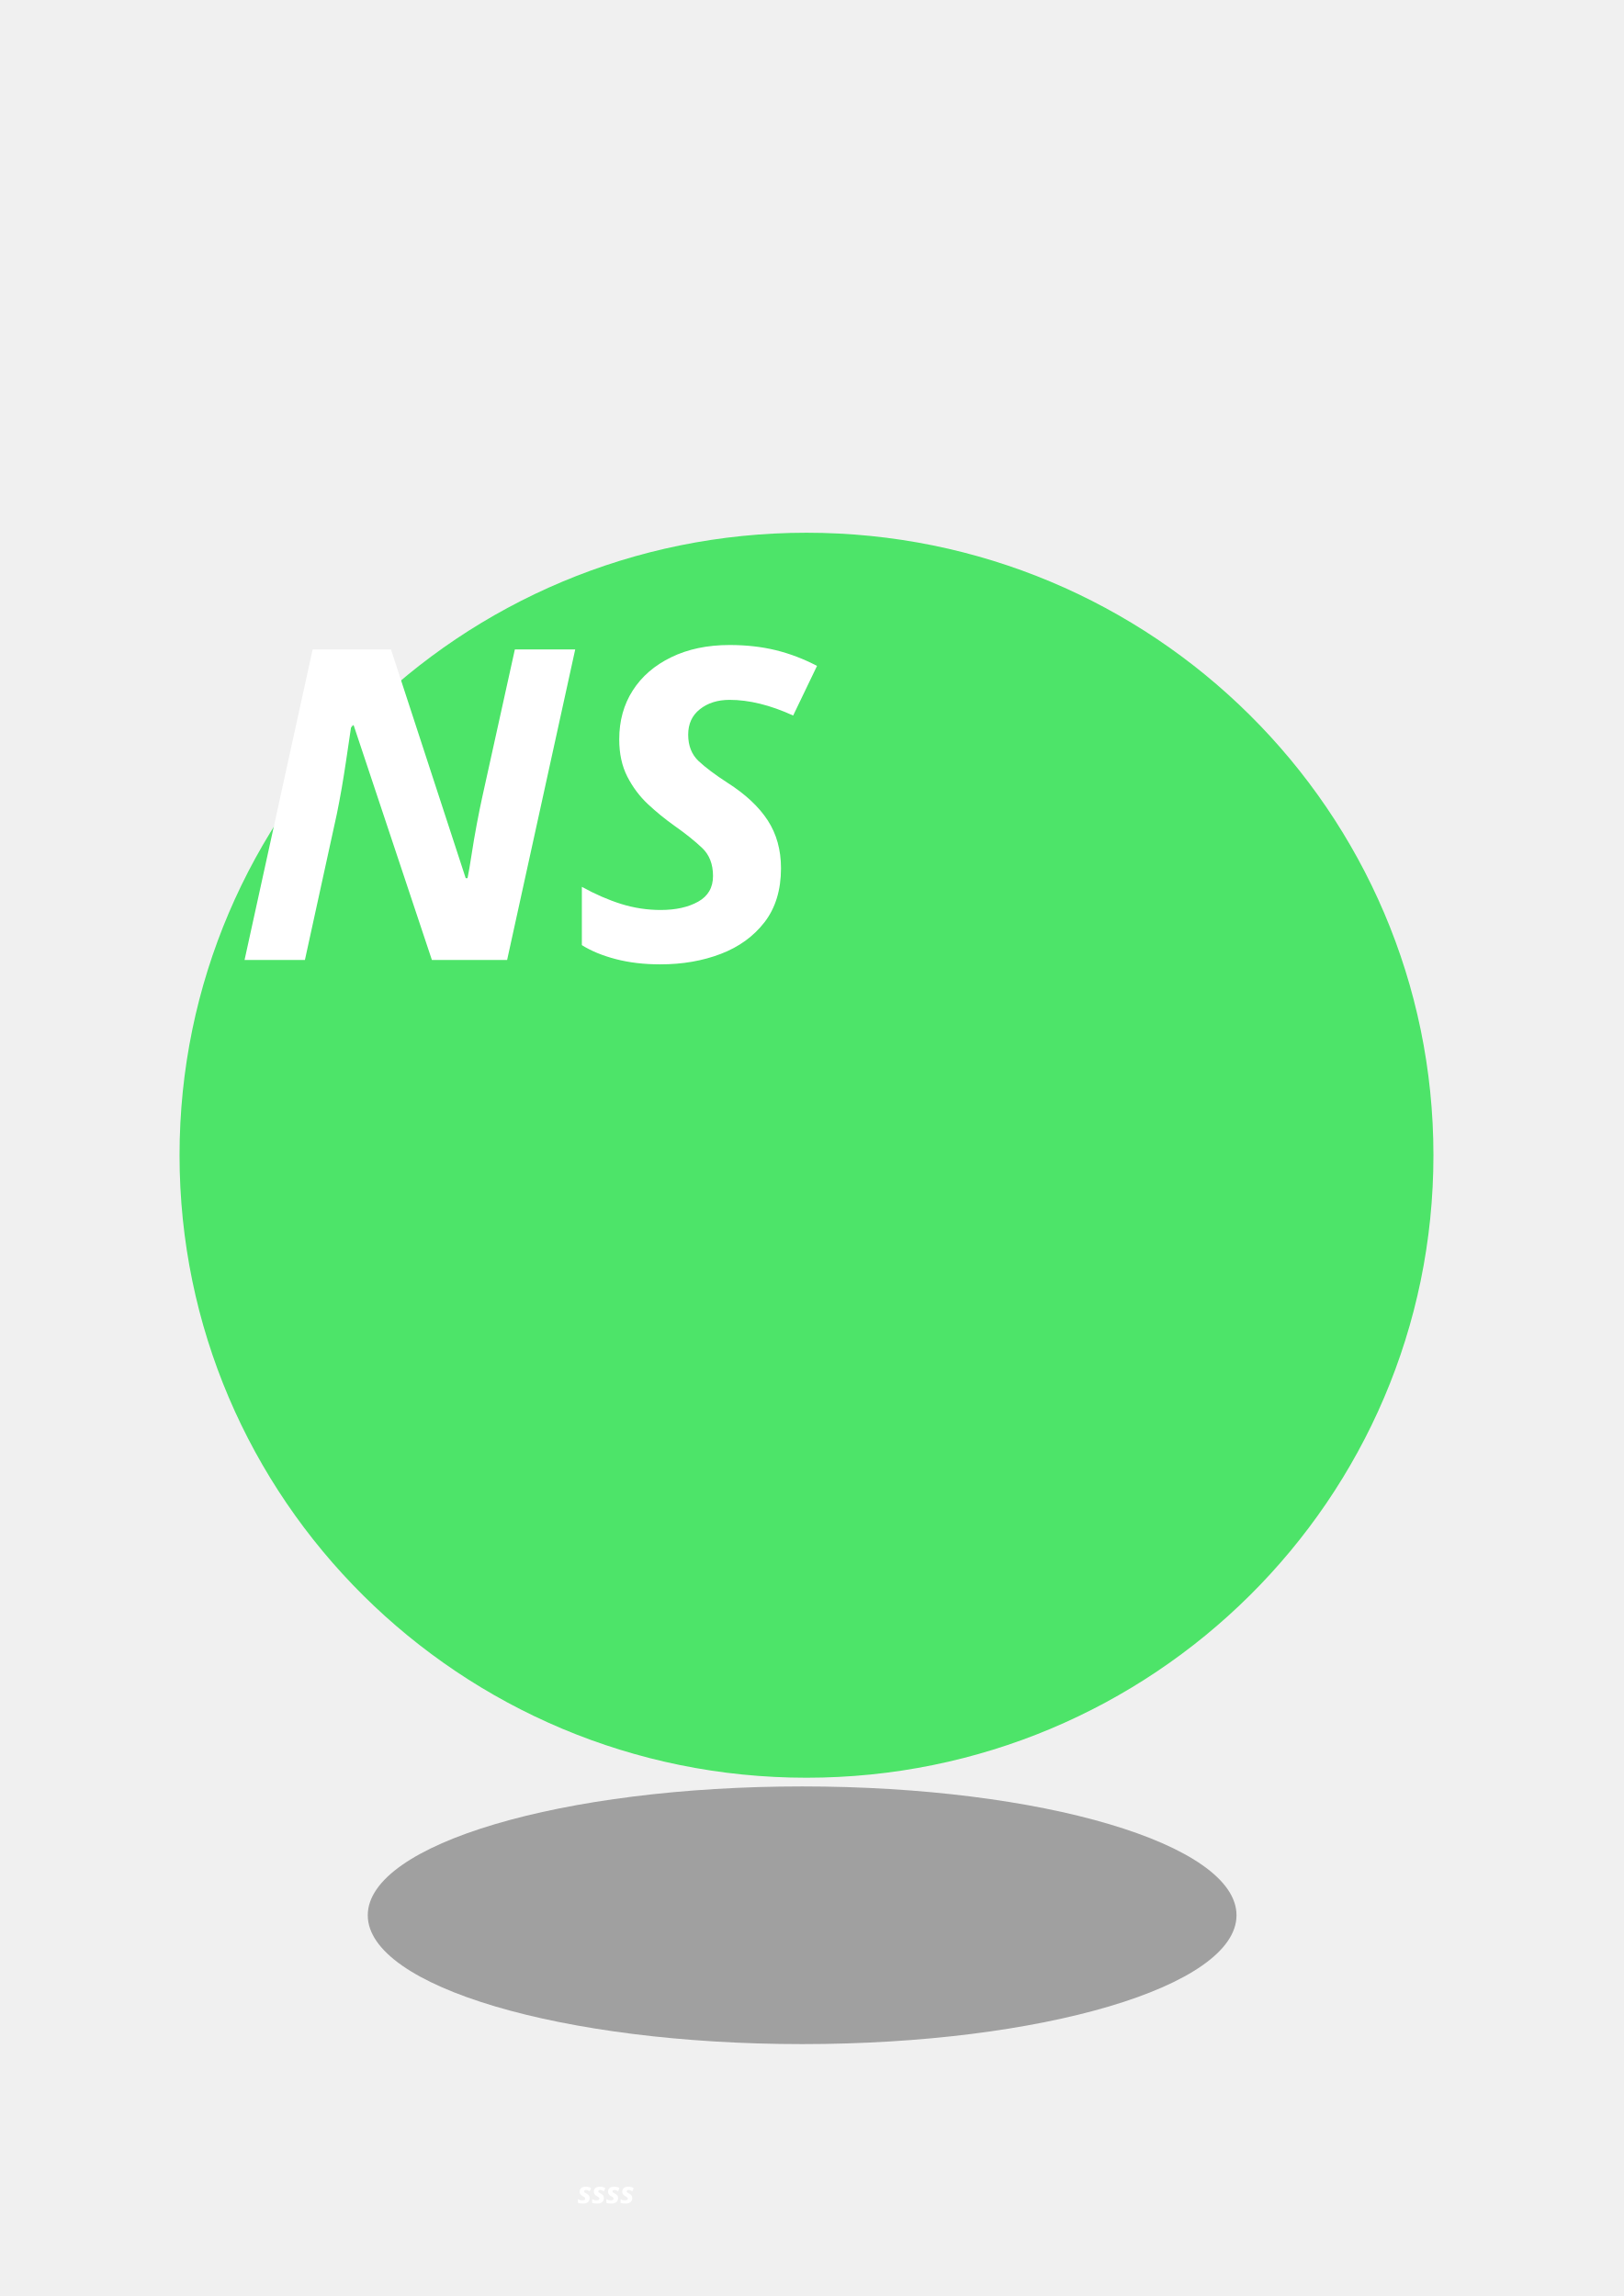
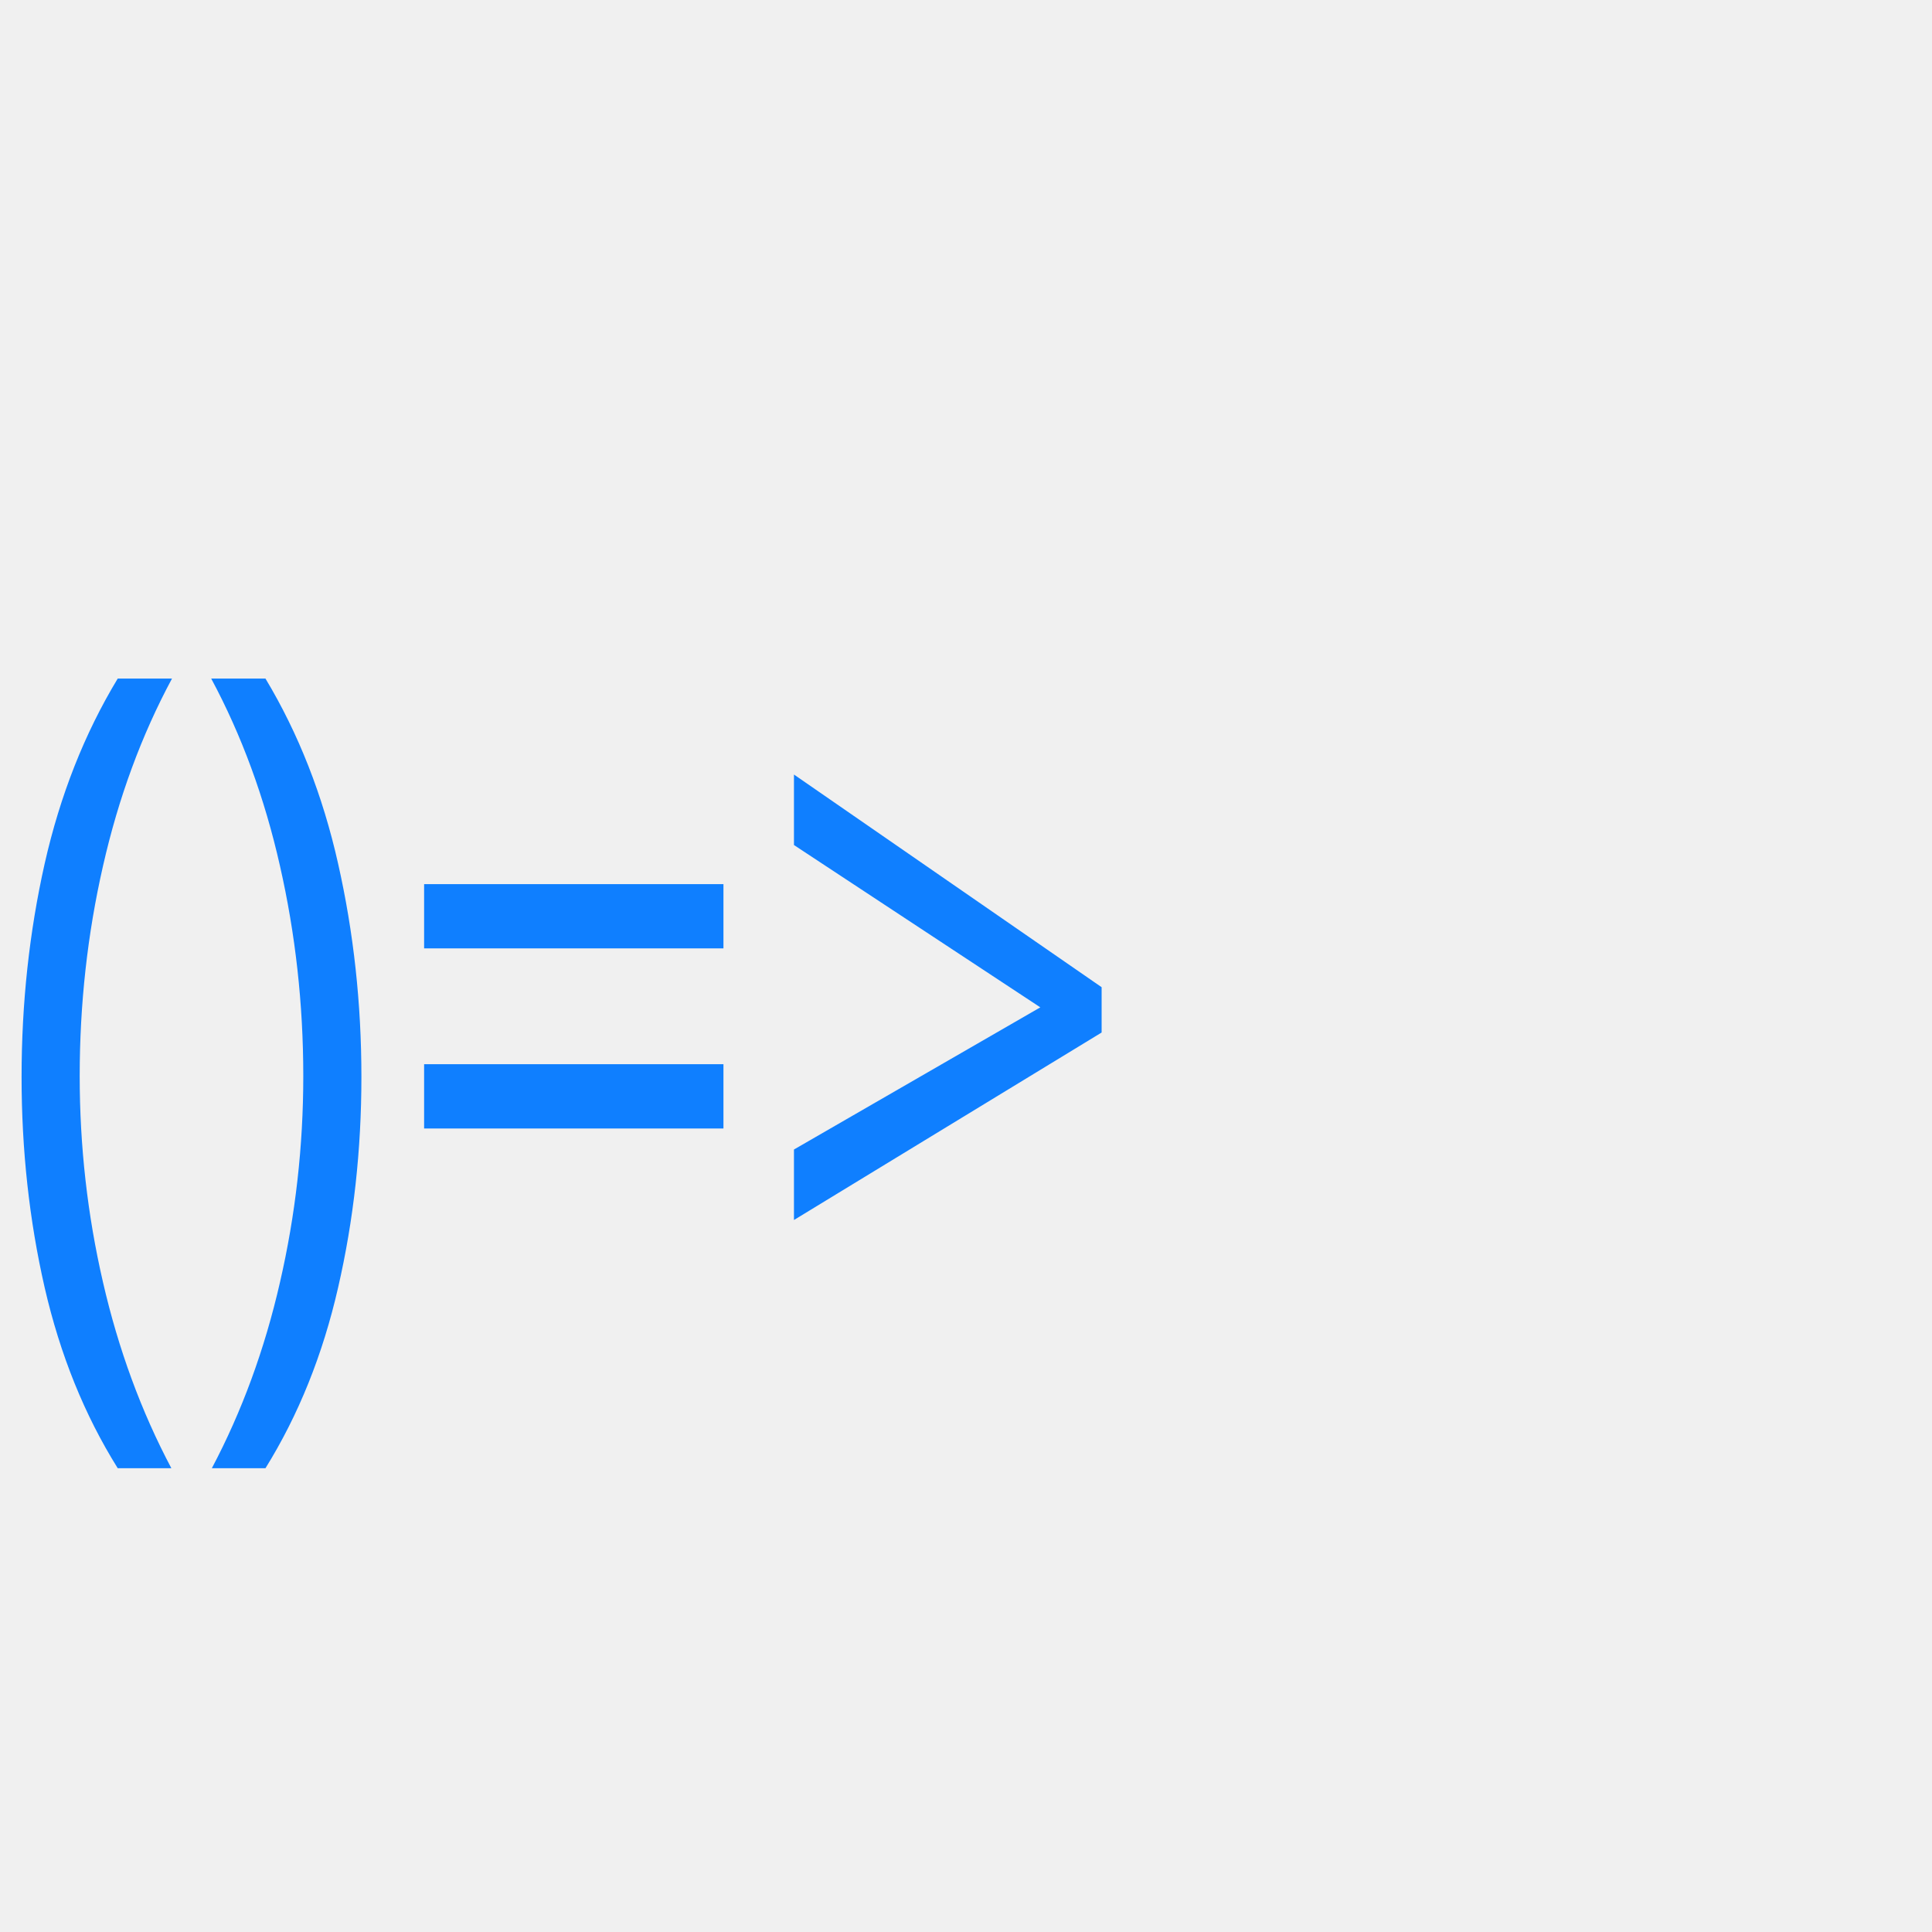
- <svg xmlns="http://www.w3.org/2000/svg" width="210mm" height="297mm" viewBox="0 0 210 297" version="1.1" id="svg1">
-   <defs id="defs1">
-     <rect x="232.148" y="397.765" width="199.591" height="234.979" id="rect3" />
-   </defs>
+ <svg xmlns="http://www.w3.org/2000/svg" width="120" height="120" viewBox="0 0 120 120" version="1.1" id="svg1">
+   <defs id="defs1" />
  <g id="layer1">
-     <text xml:space="preserve" transform="scale(0.2645833)" id="text3" style="font-size:133.472px;font-family:'3270 Condensed';-inkscape-font-specification:'3270 Condensed, Normal';text-align:center;letter-spacing:0px;writing-mode:lr-tb;direction:ltr;white-space:pre;shape-inside:url(#rect3);display:inline;fill:#4d94e4;fill-opacity:1" />
-     <ellipse style="fill:#4de469;fill-opacity:1;stroke-width:0.854;stroke-dasharray:none" id="path6" cx="104.306" cy="149.436" rx="81.085" ry="80.523" />
-     <text xml:space="preserve" style="font-style:italic;font-variant:normal;font-weight:bold;font-stretch:normal;font-size:57.244px;font-family:'Iosevka Fixed SS12';-inkscape-font-specification:'Iosevka Fixed SS12 Bold Italic';text-align:center;letter-spacing:0px;writing-mode:lr-tb;direction:ltr;text-anchor:middle;fill:#ffffff;fill-opacity:1;stroke-width:0.43;stroke-dasharray:none" x="103.591" y="126.347" id="text7" transform="scale(1.017484,0.9828161)">
-       <tspan id="tspan7" style="font-style:italic;font-variant:normal;font-weight:bold;font-stretch:normal;font-family:'Iosevka Fixed SS12';-inkscape-font-specification:'Iosevka Fixed SS12 Bold Italic';fill:#ffffff;fill-opacity:1;stroke-width:0.43" x="103.591" y="126.347">NS</tspan>
+     <text xml:space="preserve" style="font-style:normal;font-variant:normal;font-weight:normal;font-stretch:normal;font-size:47.783px;font-family:'BigBlue TerminalPlus';-inkscape-font-specification:'BigBlue TerminalPlus';text-align:center;letter-spacing:0px;writing-mode:lr-tb;direction:ltr;text-anchor:middle;fill:#0f7fff;fill-opacity:1;fill-rule:nonzero;stroke-width:3.263" x="72.4" y="69.906" id="text1" transform="scale(0.8493282,1.177401)">
+       <tspan id="tspan1" x="72.4" y="69.906" style="font-style:normal;font-variant:normal;font-weight:normal;font-stretch:normal;font-family:'BigBlue TerminalPlus';-inkscape-font-specification:'BigBlue TerminalPlus';fill:#0f7fff;fill-opacity:1;fill-rule:nonzero;stroke-width:3.263">()=&gt;</tspan>
    </text>
-     <text xml:space="preserve" style="font-style:italic;font-variant:normal;font-weight:bold;font-stretch:normal;font-size:3.881px;font-family:'Iosevka Fixed SS12';-inkscape-font-specification:'Iosevka Fixed SS12 Bold Italic';text-align:center;letter-spacing:0px;writing-mode:lr-tb;direction:ltr;text-anchor:middle;fill:#ffffff;fill-opacity:1;stroke-width:0.265;stroke-dasharray:none" x="80.898" y="285.015" id="text8">
-       <tspan id="tspan8" style="stroke-width:0.265" x="80.898" y="285.015">ssss</tspan>
-     </text>
-     <ellipse style="fill:#a0a0a0;fill-opacity:1;stroke-width:0.265;stroke-dasharray:none" id="path8" cx="103.744" cy="247.75" rx="56.179" ry="16.666" />
  </g>
</svg>
